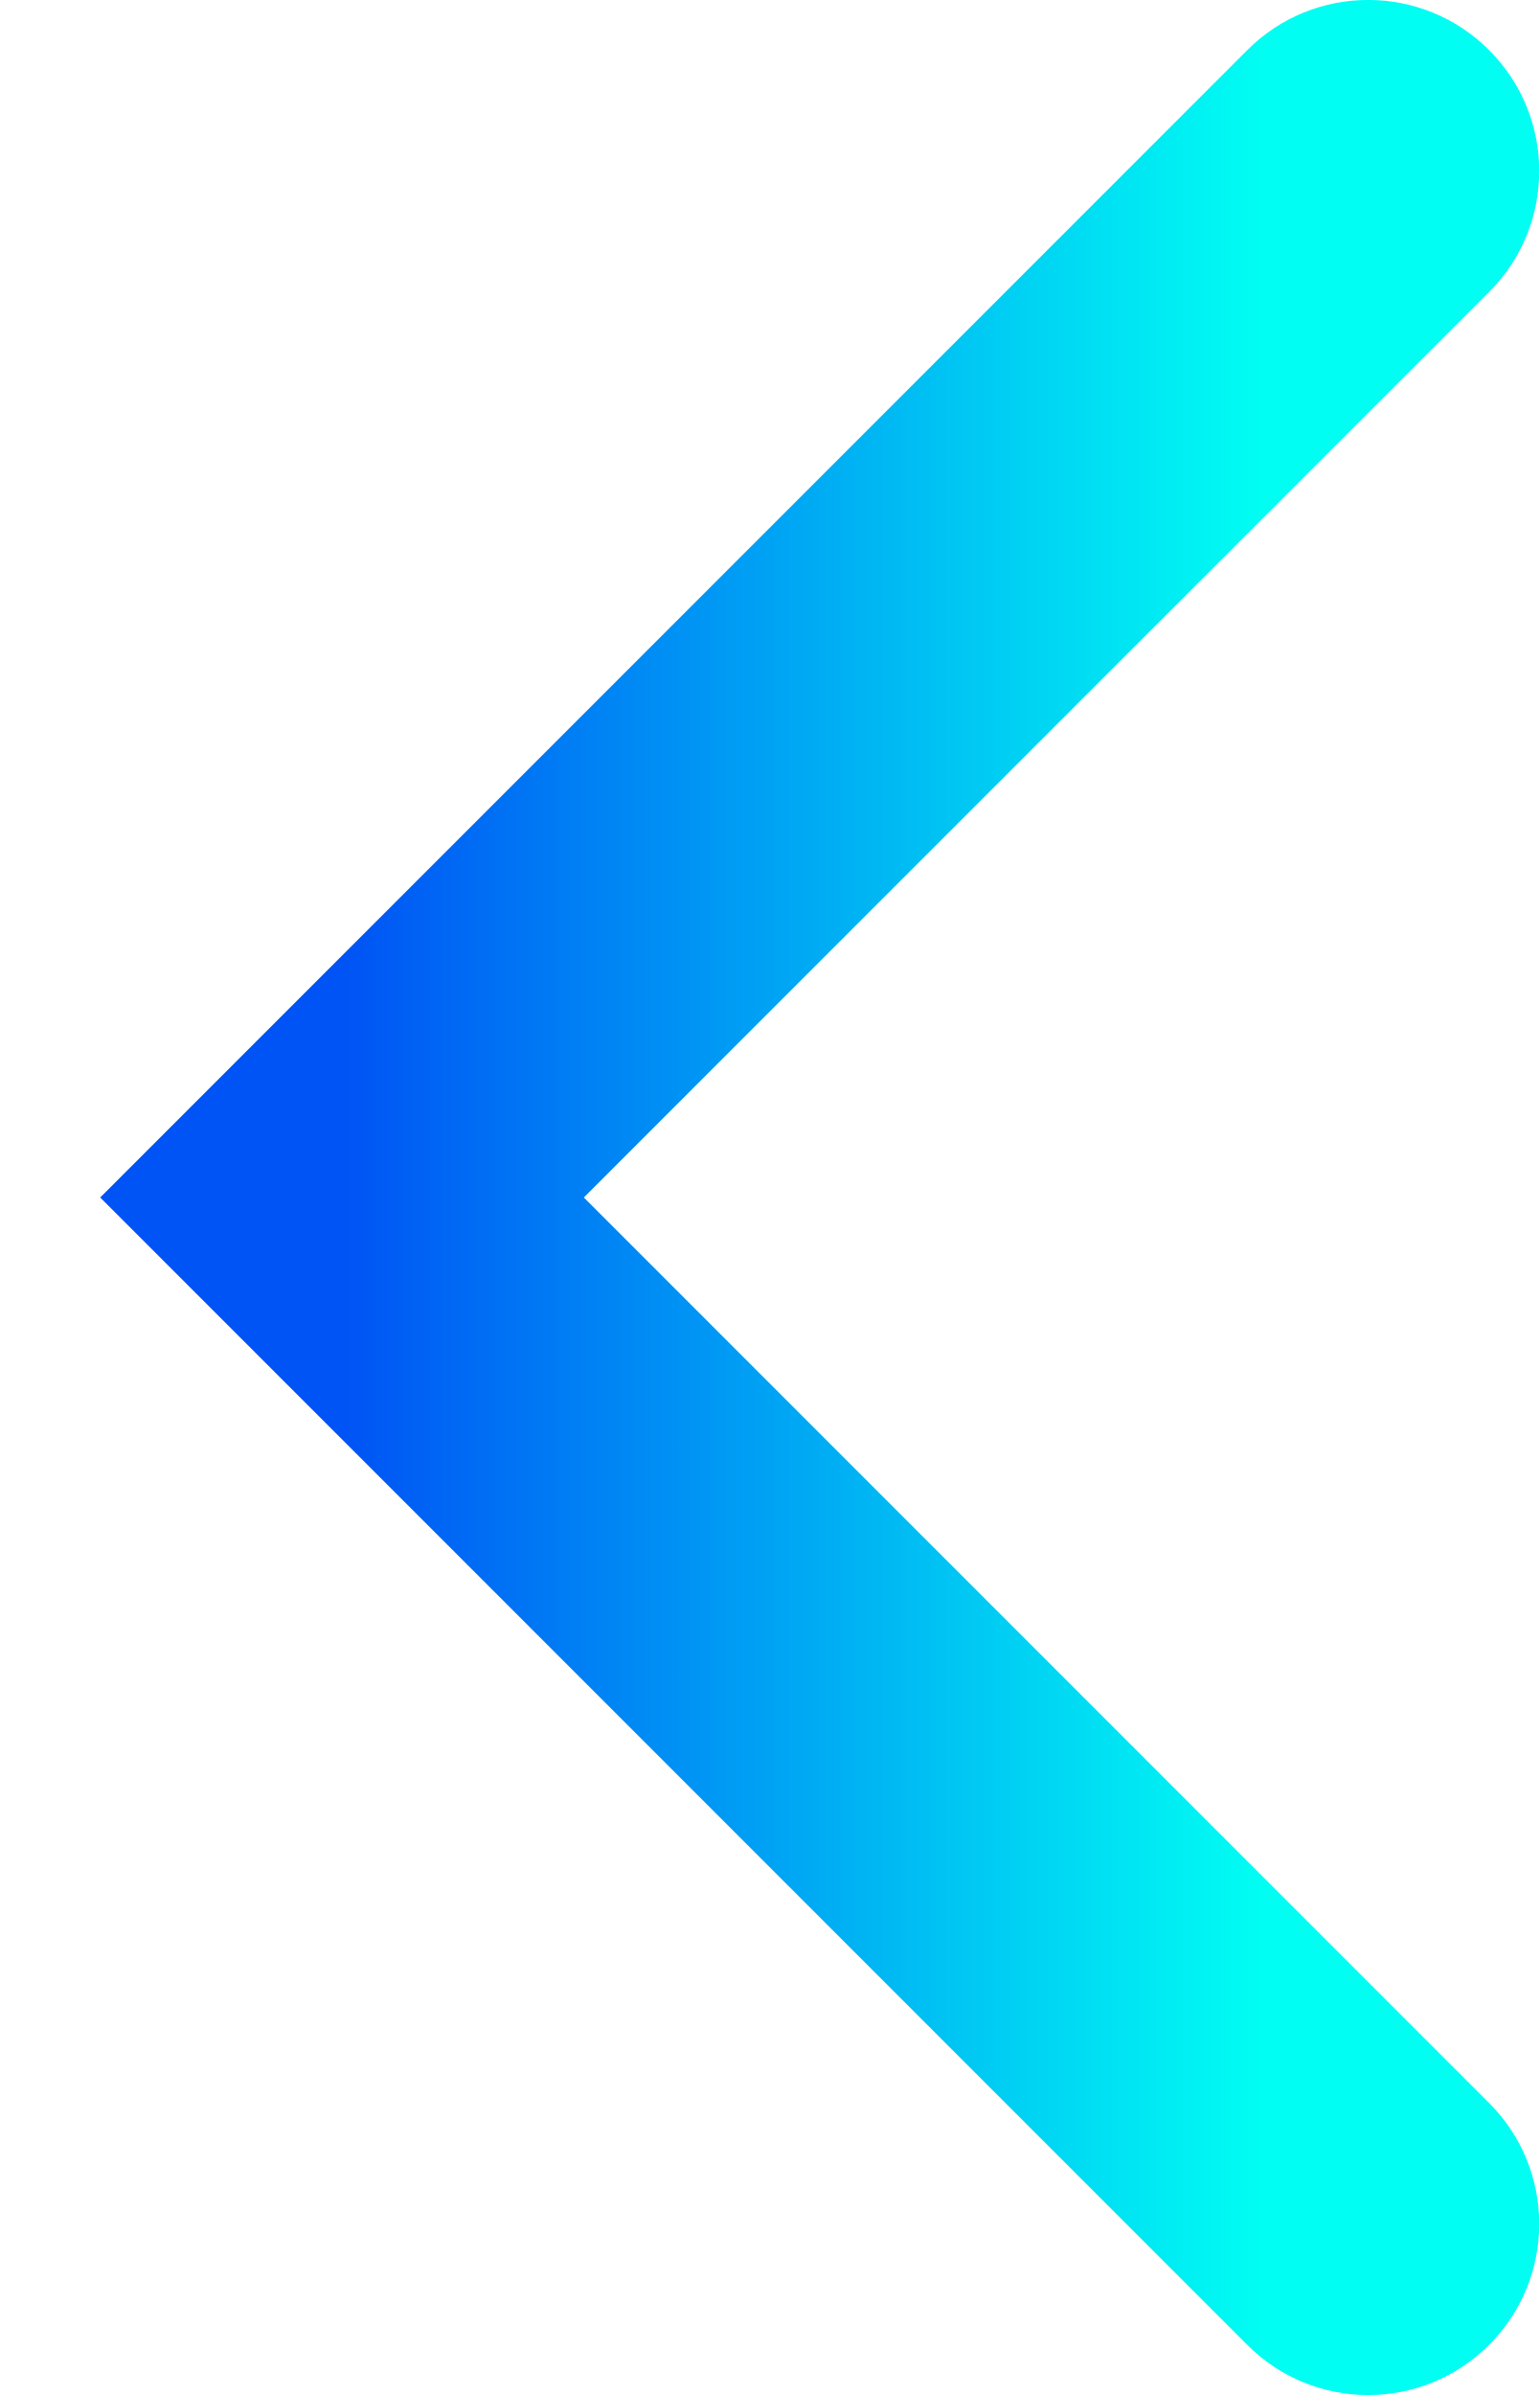
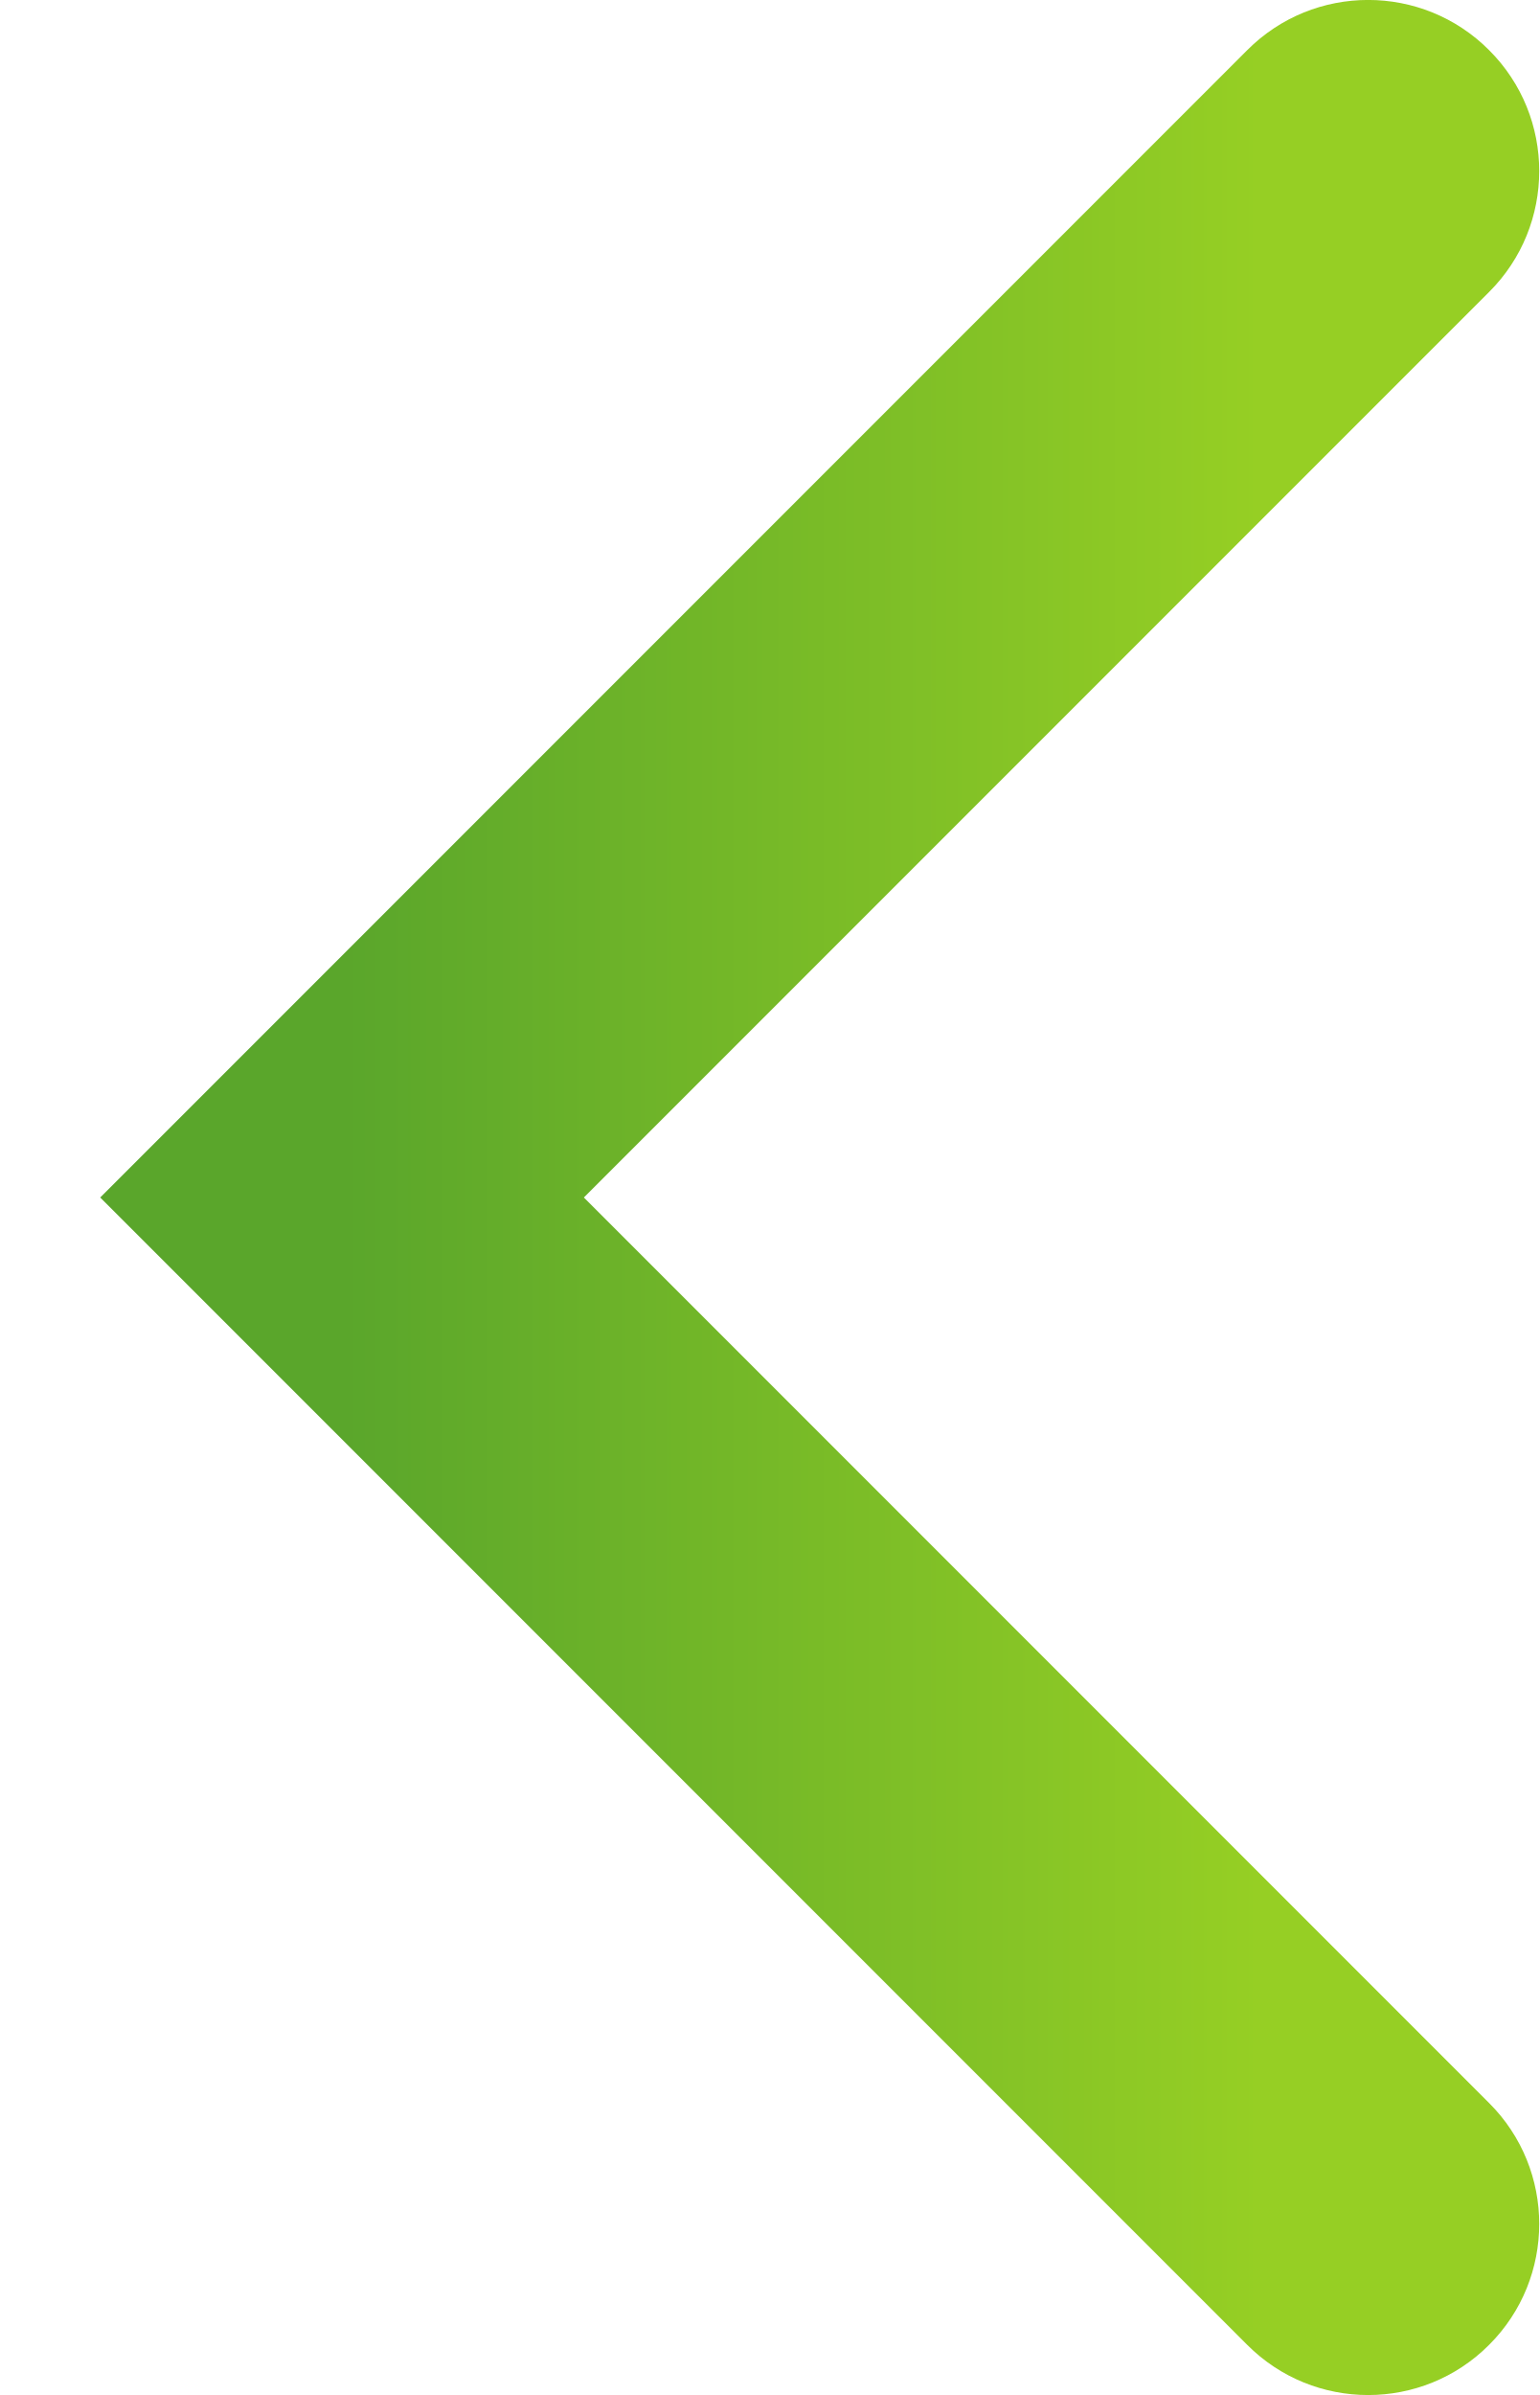
<svg xmlns="http://www.w3.org/2000/svg" width="9" height="14" viewBox="0 0 9 14" fill="none">
  <path d="M8.707 1.707C9.098 1.317 9.098 0.683 8.707 0.293C8.317 -0.098 7.683 -0.098 7.293 0.293L8.707 1.707ZM2 7L1.293 6.293L0.586 7L1.293 7.707L2 7ZM7.293 13.707C7.683 14.098 8.317 14.098 8.707 13.707C9.098 13.317 9.098 12.683 8.707 12.293L7.293 13.707ZM7.293 0.293L1.293 6.293L2.707 7.707L8.707 1.707L7.293 0.293ZM1.293 7.707L7.293 13.707L8.707 12.293L2.707 6.293L1.293 7.707Z" fill="url(#paint0_linear)" />
  <defs>
    <linearGradient id="paint0_linear" x1="7.368" y1="13" x2="2" y2="13" gradientUnits="userSpaceOnUse">
-       <stop stop-color="#00fef3" />
-       <stop offset="1" stop-color="#0053f4" />
+       <stop stop-color="#96CF24" />
+       <stop offset="1" stop-color="#5AA62B" />
    </linearGradient>
  </defs>
</svg>
